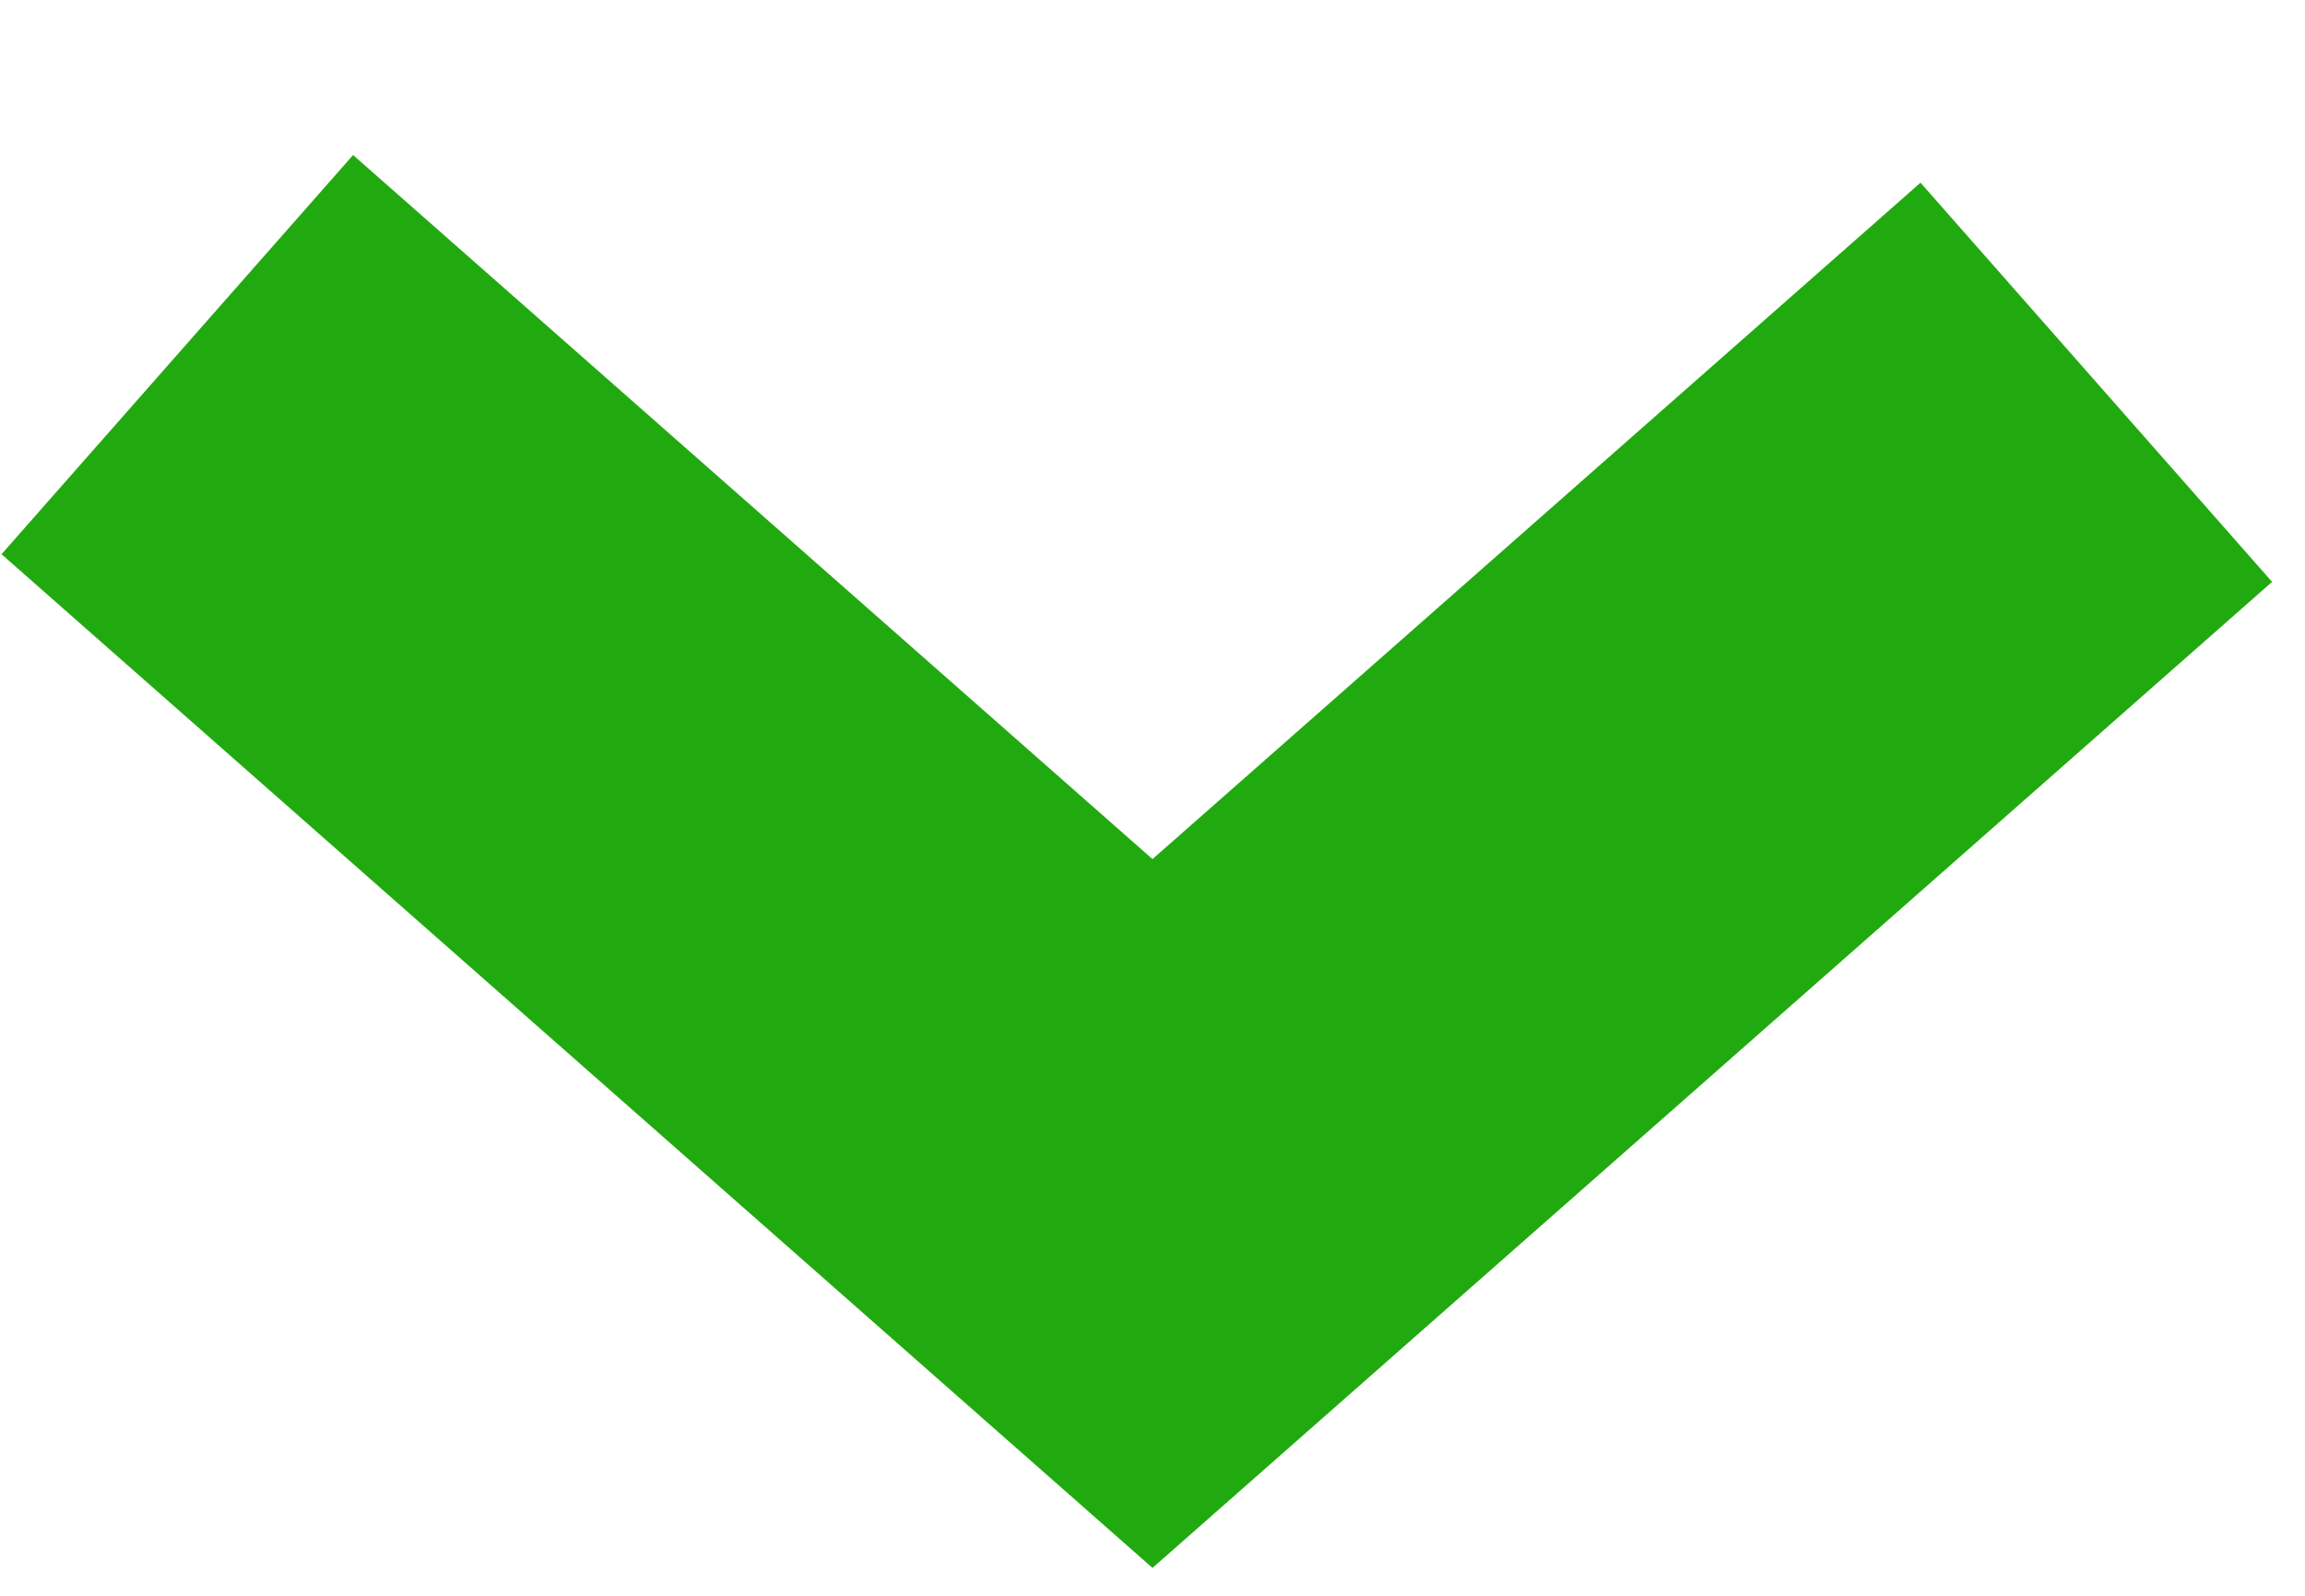
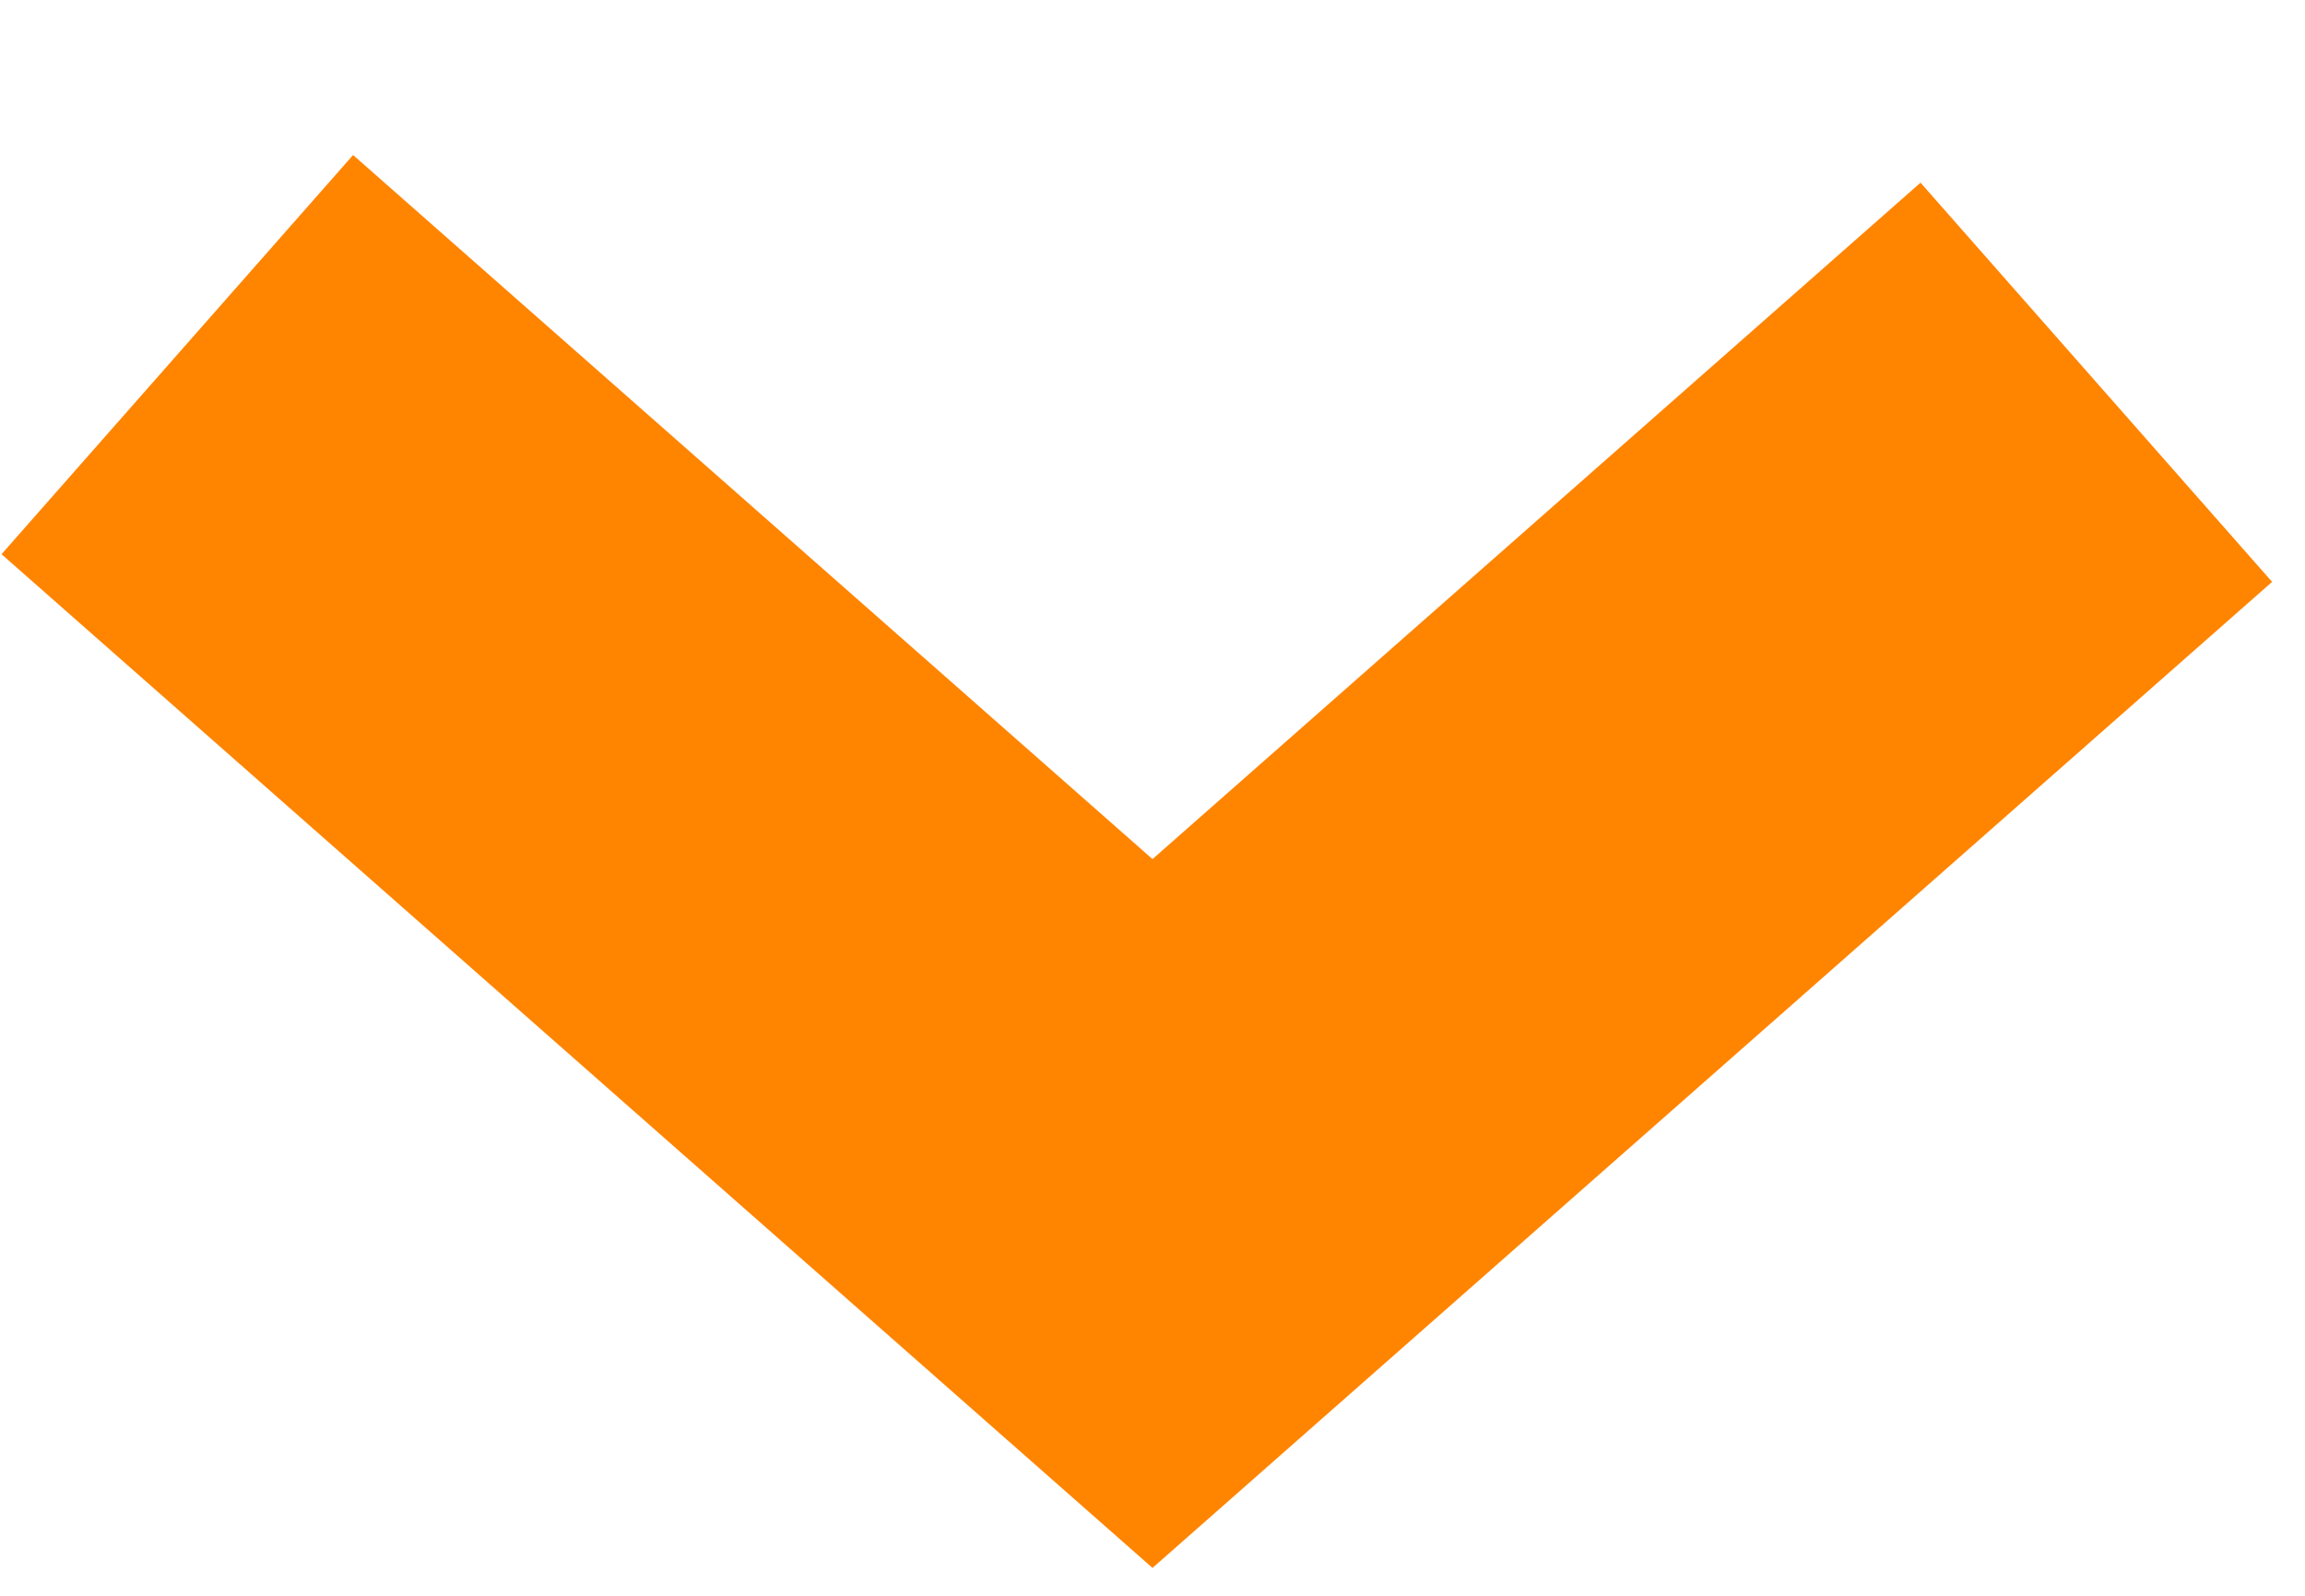
<svg xmlns="http://www.w3.org/2000/svg" width="13px" height="9px" viewBox="0 0 13 9" version="1.1">
  <g id="Page-1" stroke="none" stroke-width="1" fill="none" fill-rule="evenodd" stroke-linecap="square">
-     <g id="home" transform="translate(-782, -594)" stroke="#21AA0F" stroke-width="3">
+     <g id="home" transform="translate(-782, -594)" stroke="#ff8400" stroke-width="3">
      <g transform="translate(-19, -1)" id="download">
        <g transform="translate(680, 577)">
          <path d="M127.5,20.156 L122.177,24.844 L127.5,20.156 L133,25 L127.5,20.156 Z M127.5,20.156 L127.512,20.146 L127.5,20.156 L127.323,20 L127.5,20.156 Z" id="Line-2" transform="translate(127.5, 22.5) rotate(-180) translate(-127.5, -22.5) " />
        </g>
      </g>
    </g>
  </g>
</svg>
